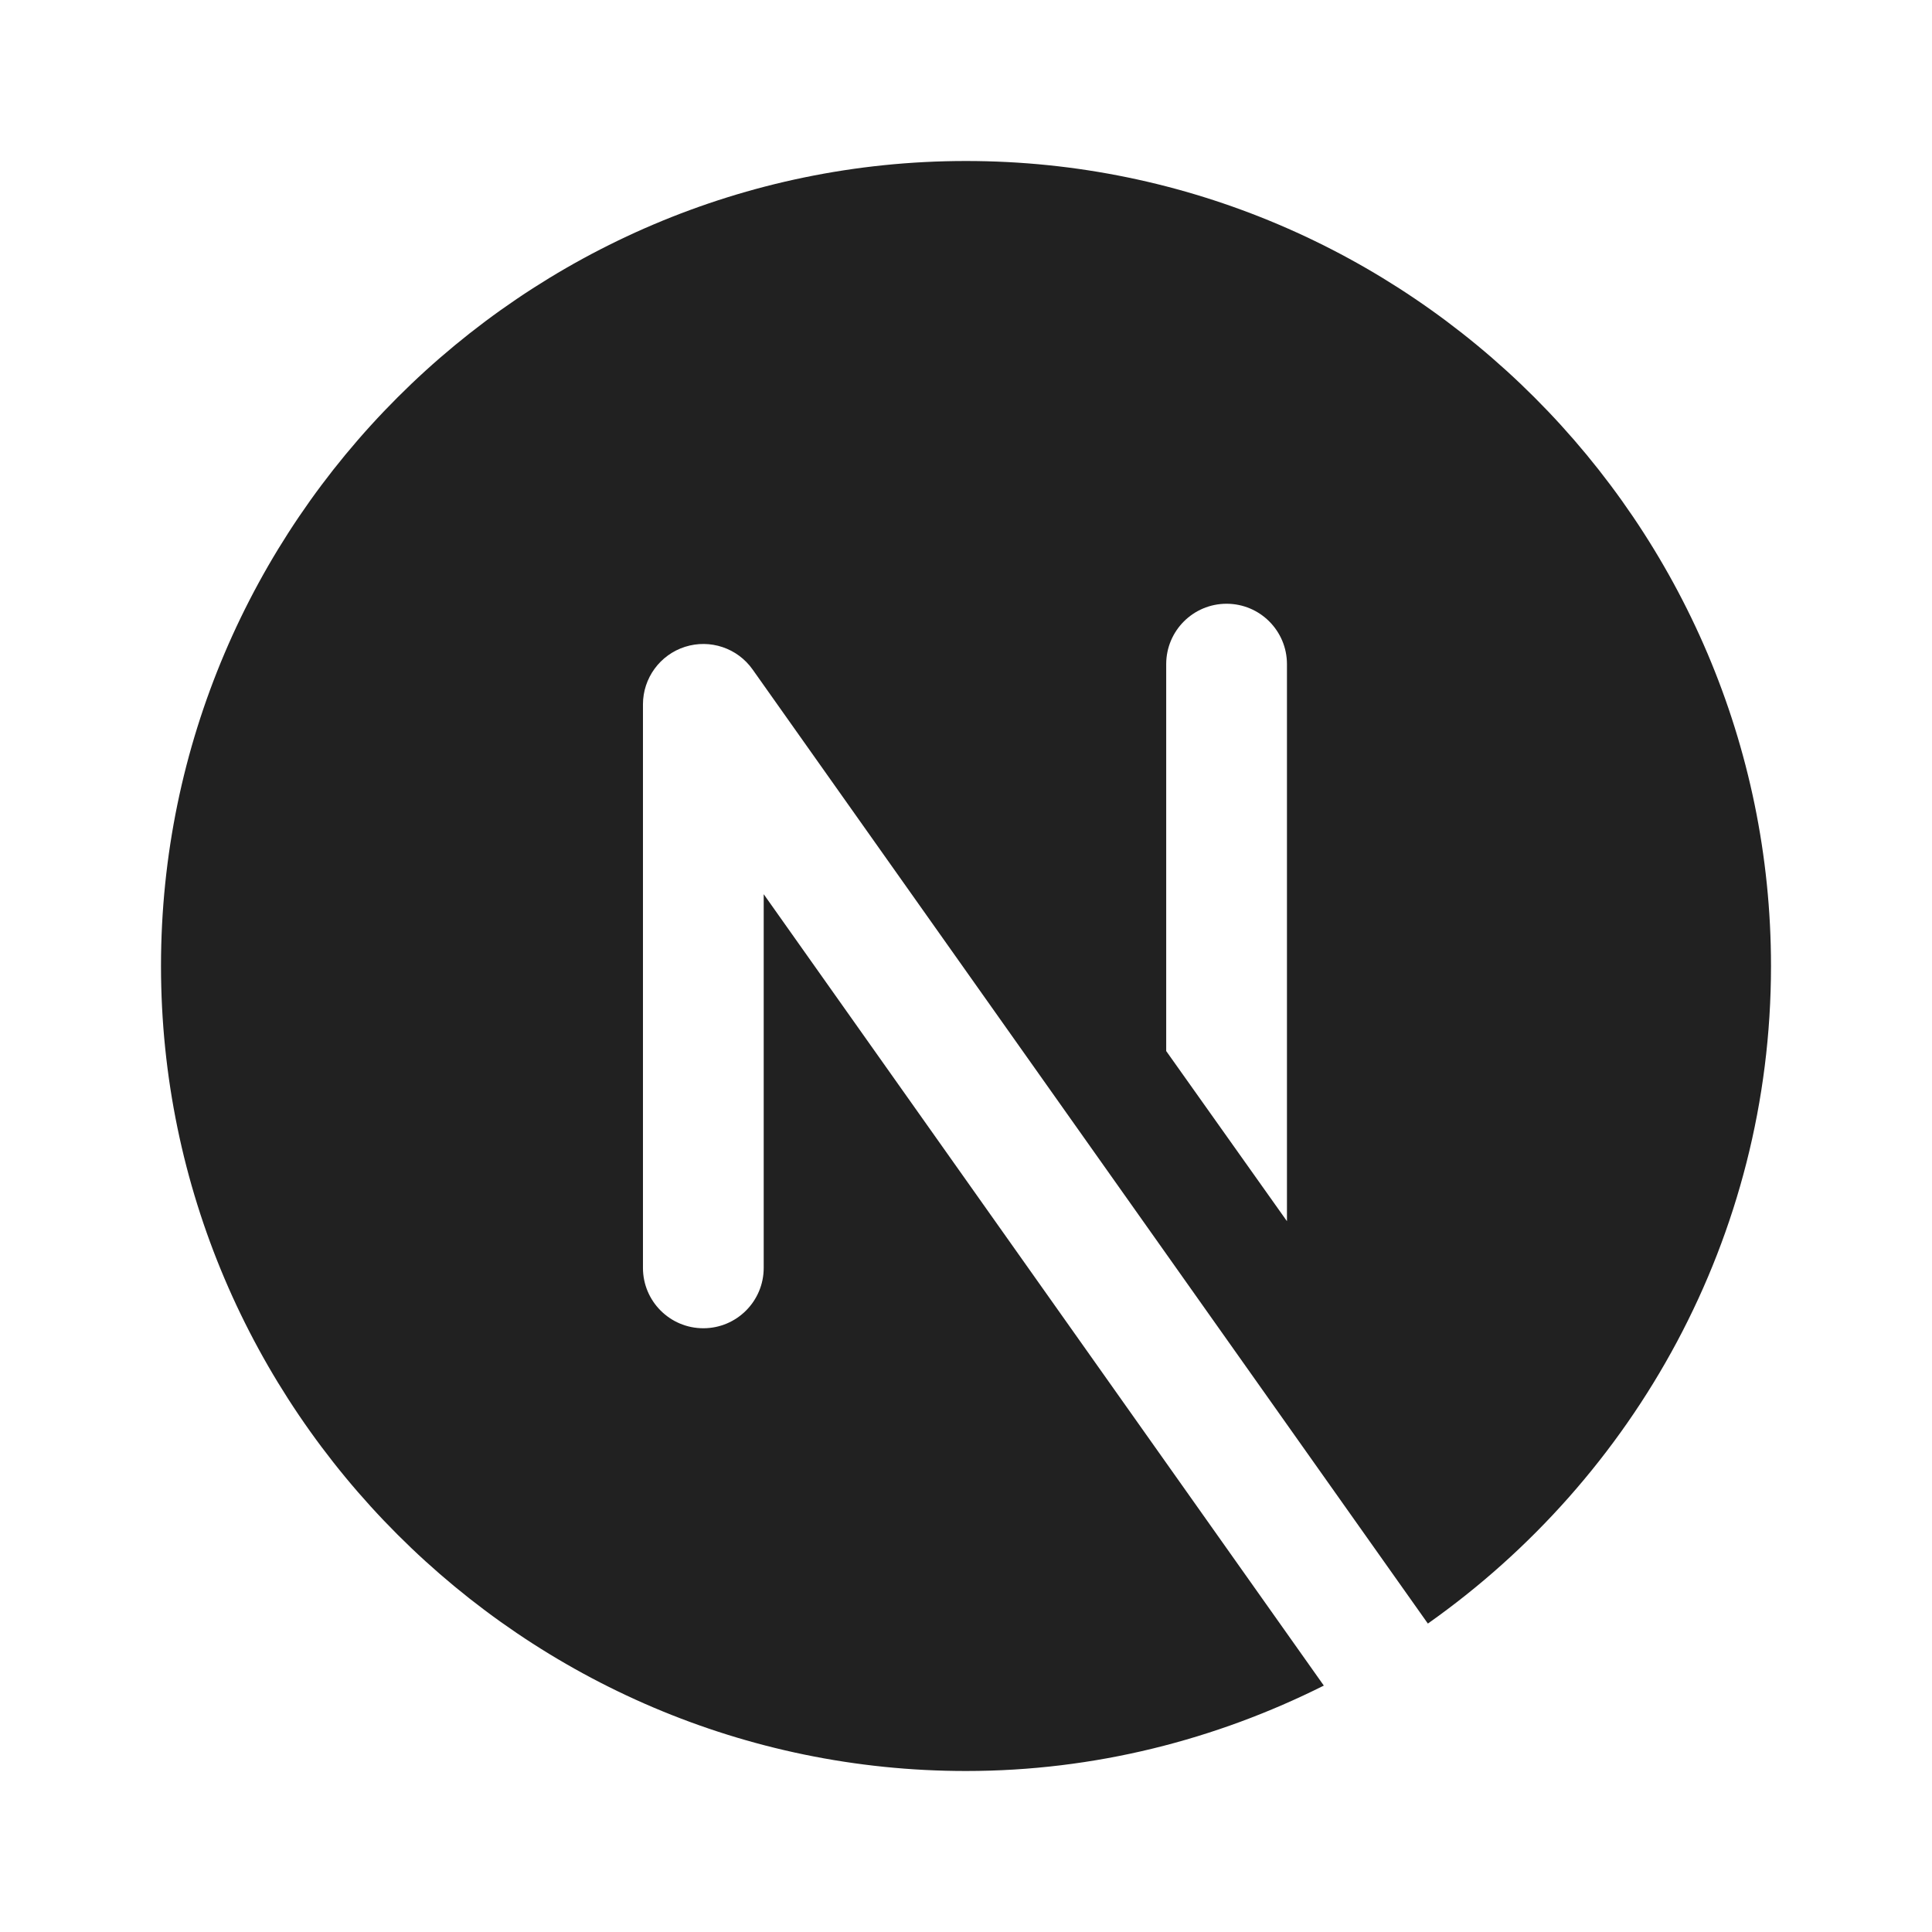
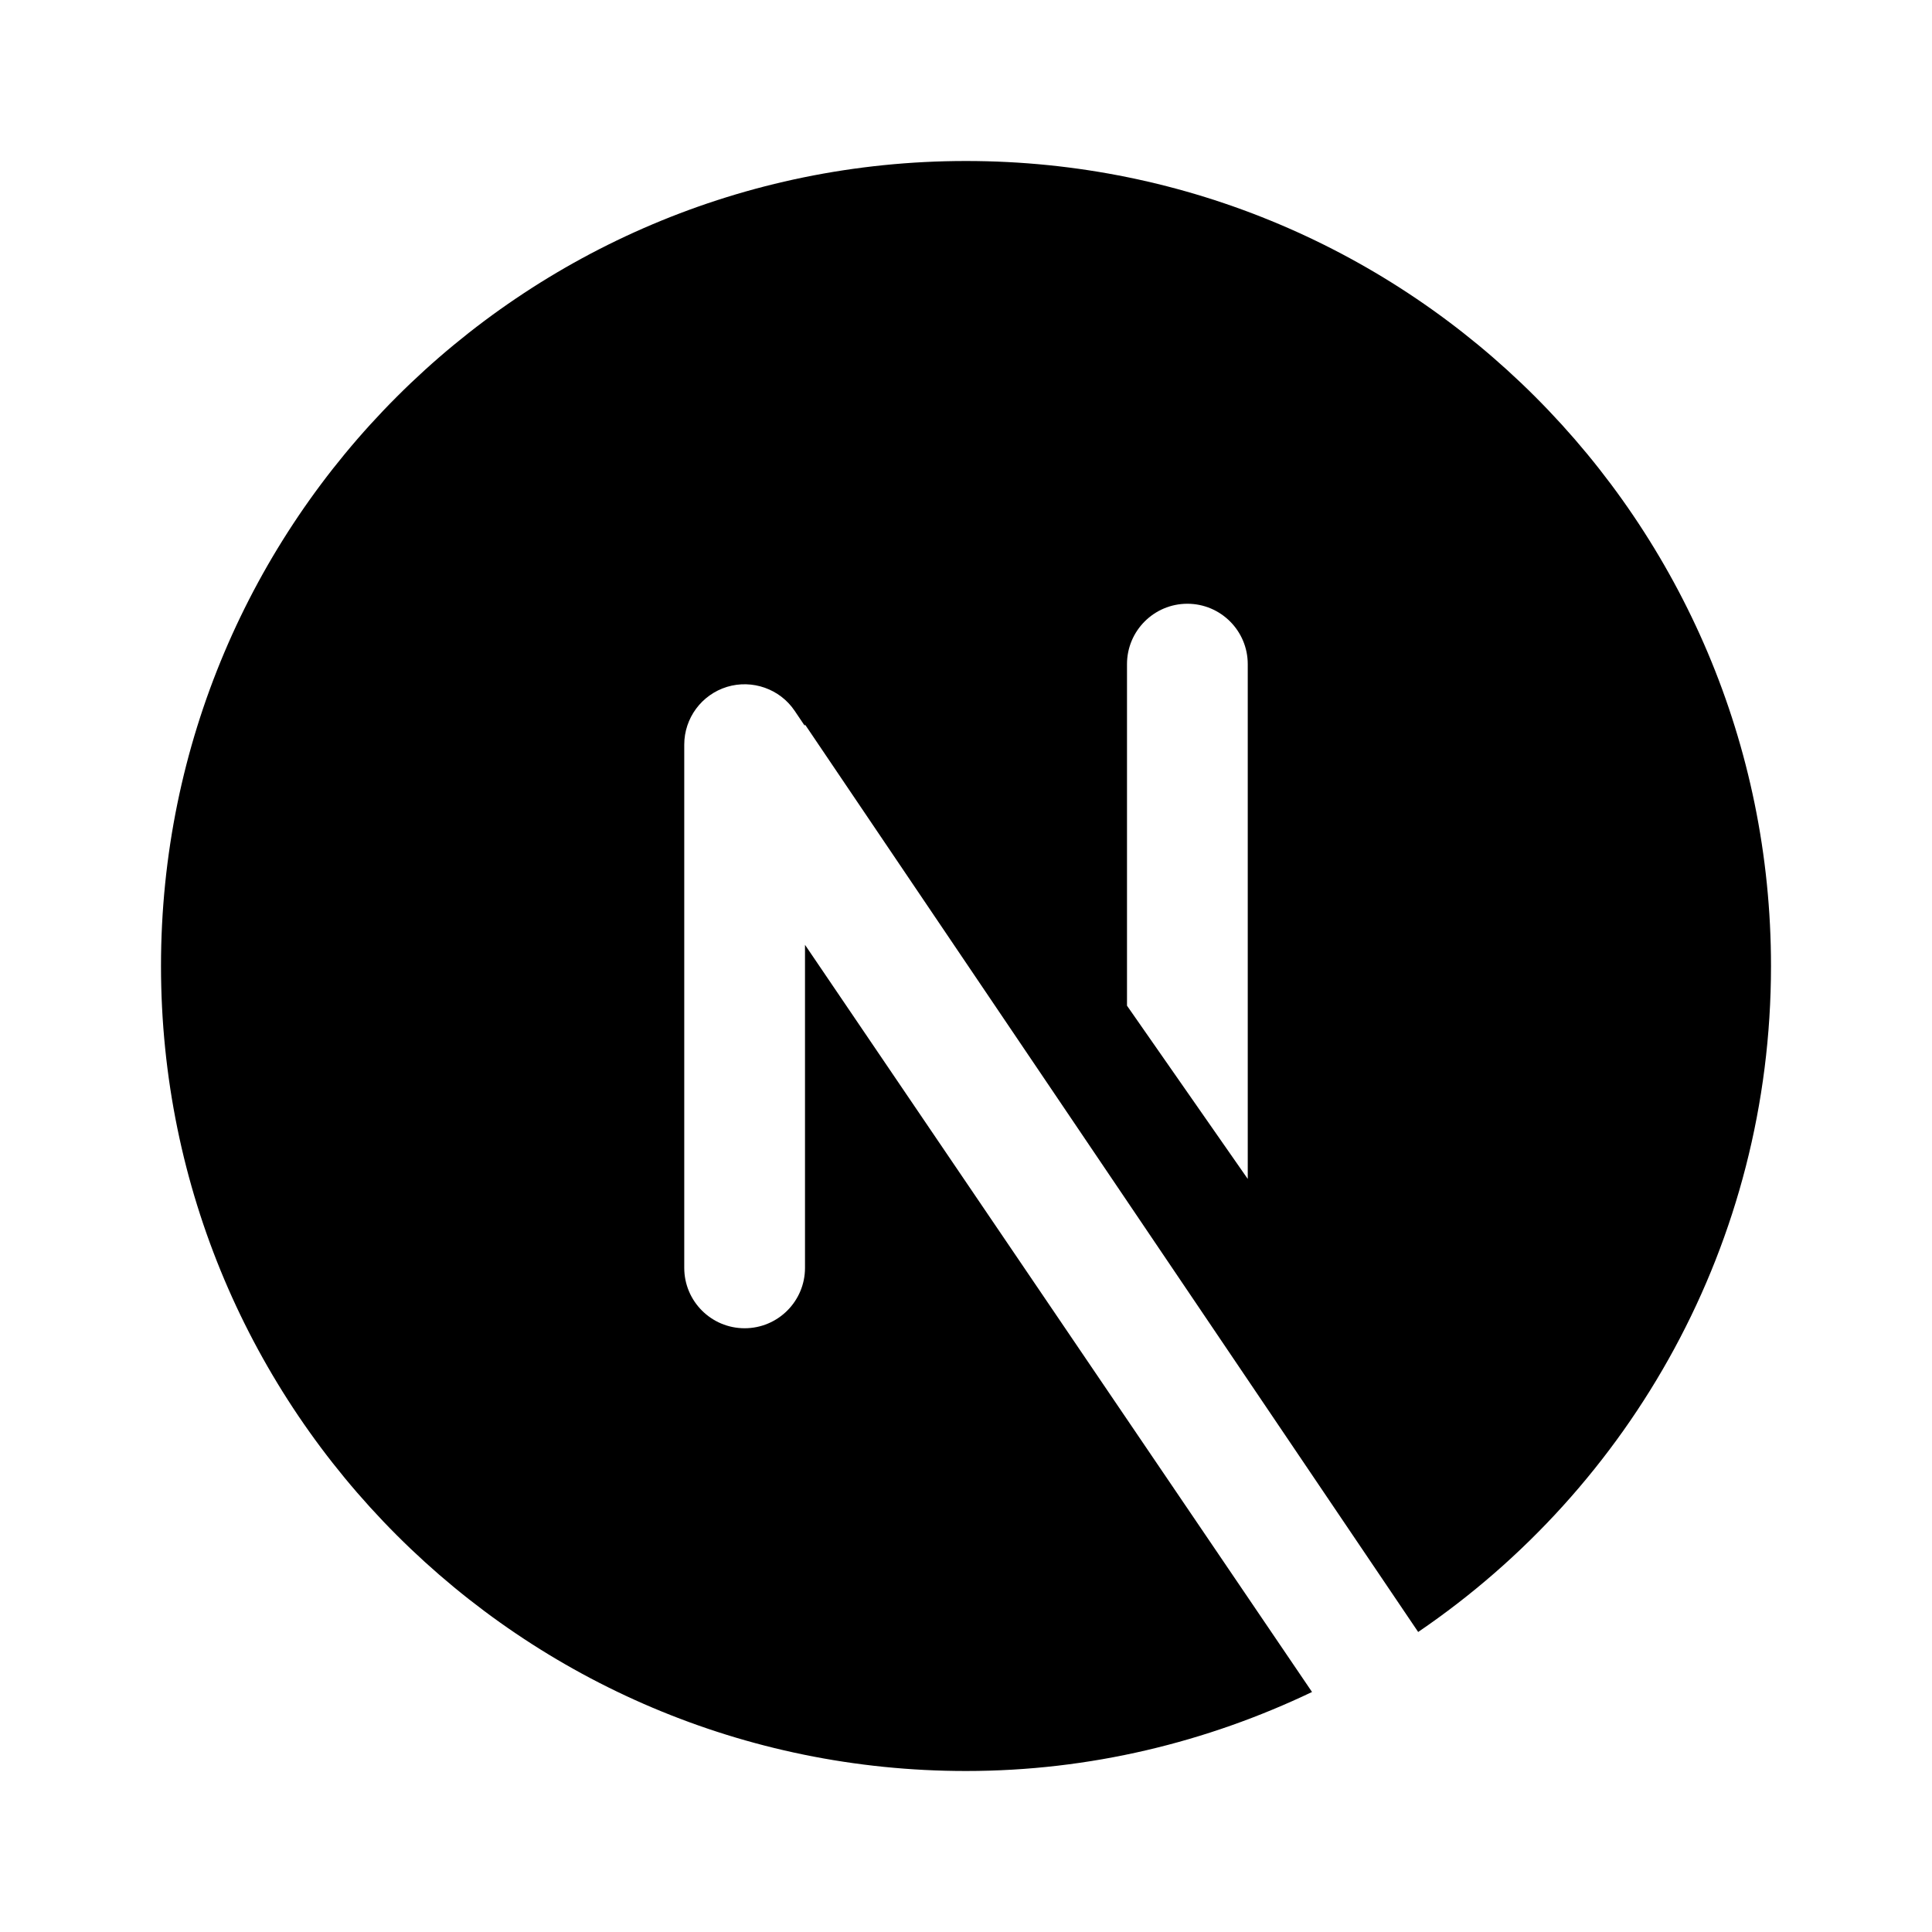
<svg xmlns="http://www.w3.org/2000/svg" x="0px" y="0px" width="100" height="100" viewBox="0 0 48 48">
-   <path fill="#212121" d="M18.974,31.5c0,0.828-0.671,1.5-1.5,1.5s-1.5-0.672-1.5-1.5v-14c0-0.653,0.423-1.231,1.045-1.43 c0.625-0.198,1.302,0.03,1.679,0.563l16.777,23.704C40.617,36.709,44,30.735,44,24c0-11-9-20-20-20S4,13,4,24s9,20,20,20 c3.192,0,6.206-0.777,8.89-2.122L18.974,22.216V31.5z M28.974,16.5c0-0.828,0.671-1.5,1.5-1.5s1.5,0.672,1.5,1.5v13.84l-3-4.227 V16.5z" />
+   <path d="M20,23.474V31.5c0,0.828-0.672,1.5-1.5,1.5S17,32.328,17,31.5v-13c0-0.659,0.431-1.241,1.062-1.435 c0.627-0.19,1.314,0.049,1.682,0.596l0.249,0.37L20,18l15.234,22.546C40.524,36.947,44,30.88,44,24c0-11.046-8.954-20-20-20 S4,12.954,4,24s8.954,20,20,20c3.082,0,5.99-0.718,8.597-1.963L20,23.474z M28,16.5c0-0.828,0.672-1.5,1.5-1.5s1.5,0.672,1.5,1.5 v12.79l-3-4.304V16.5z" />
</svg>
